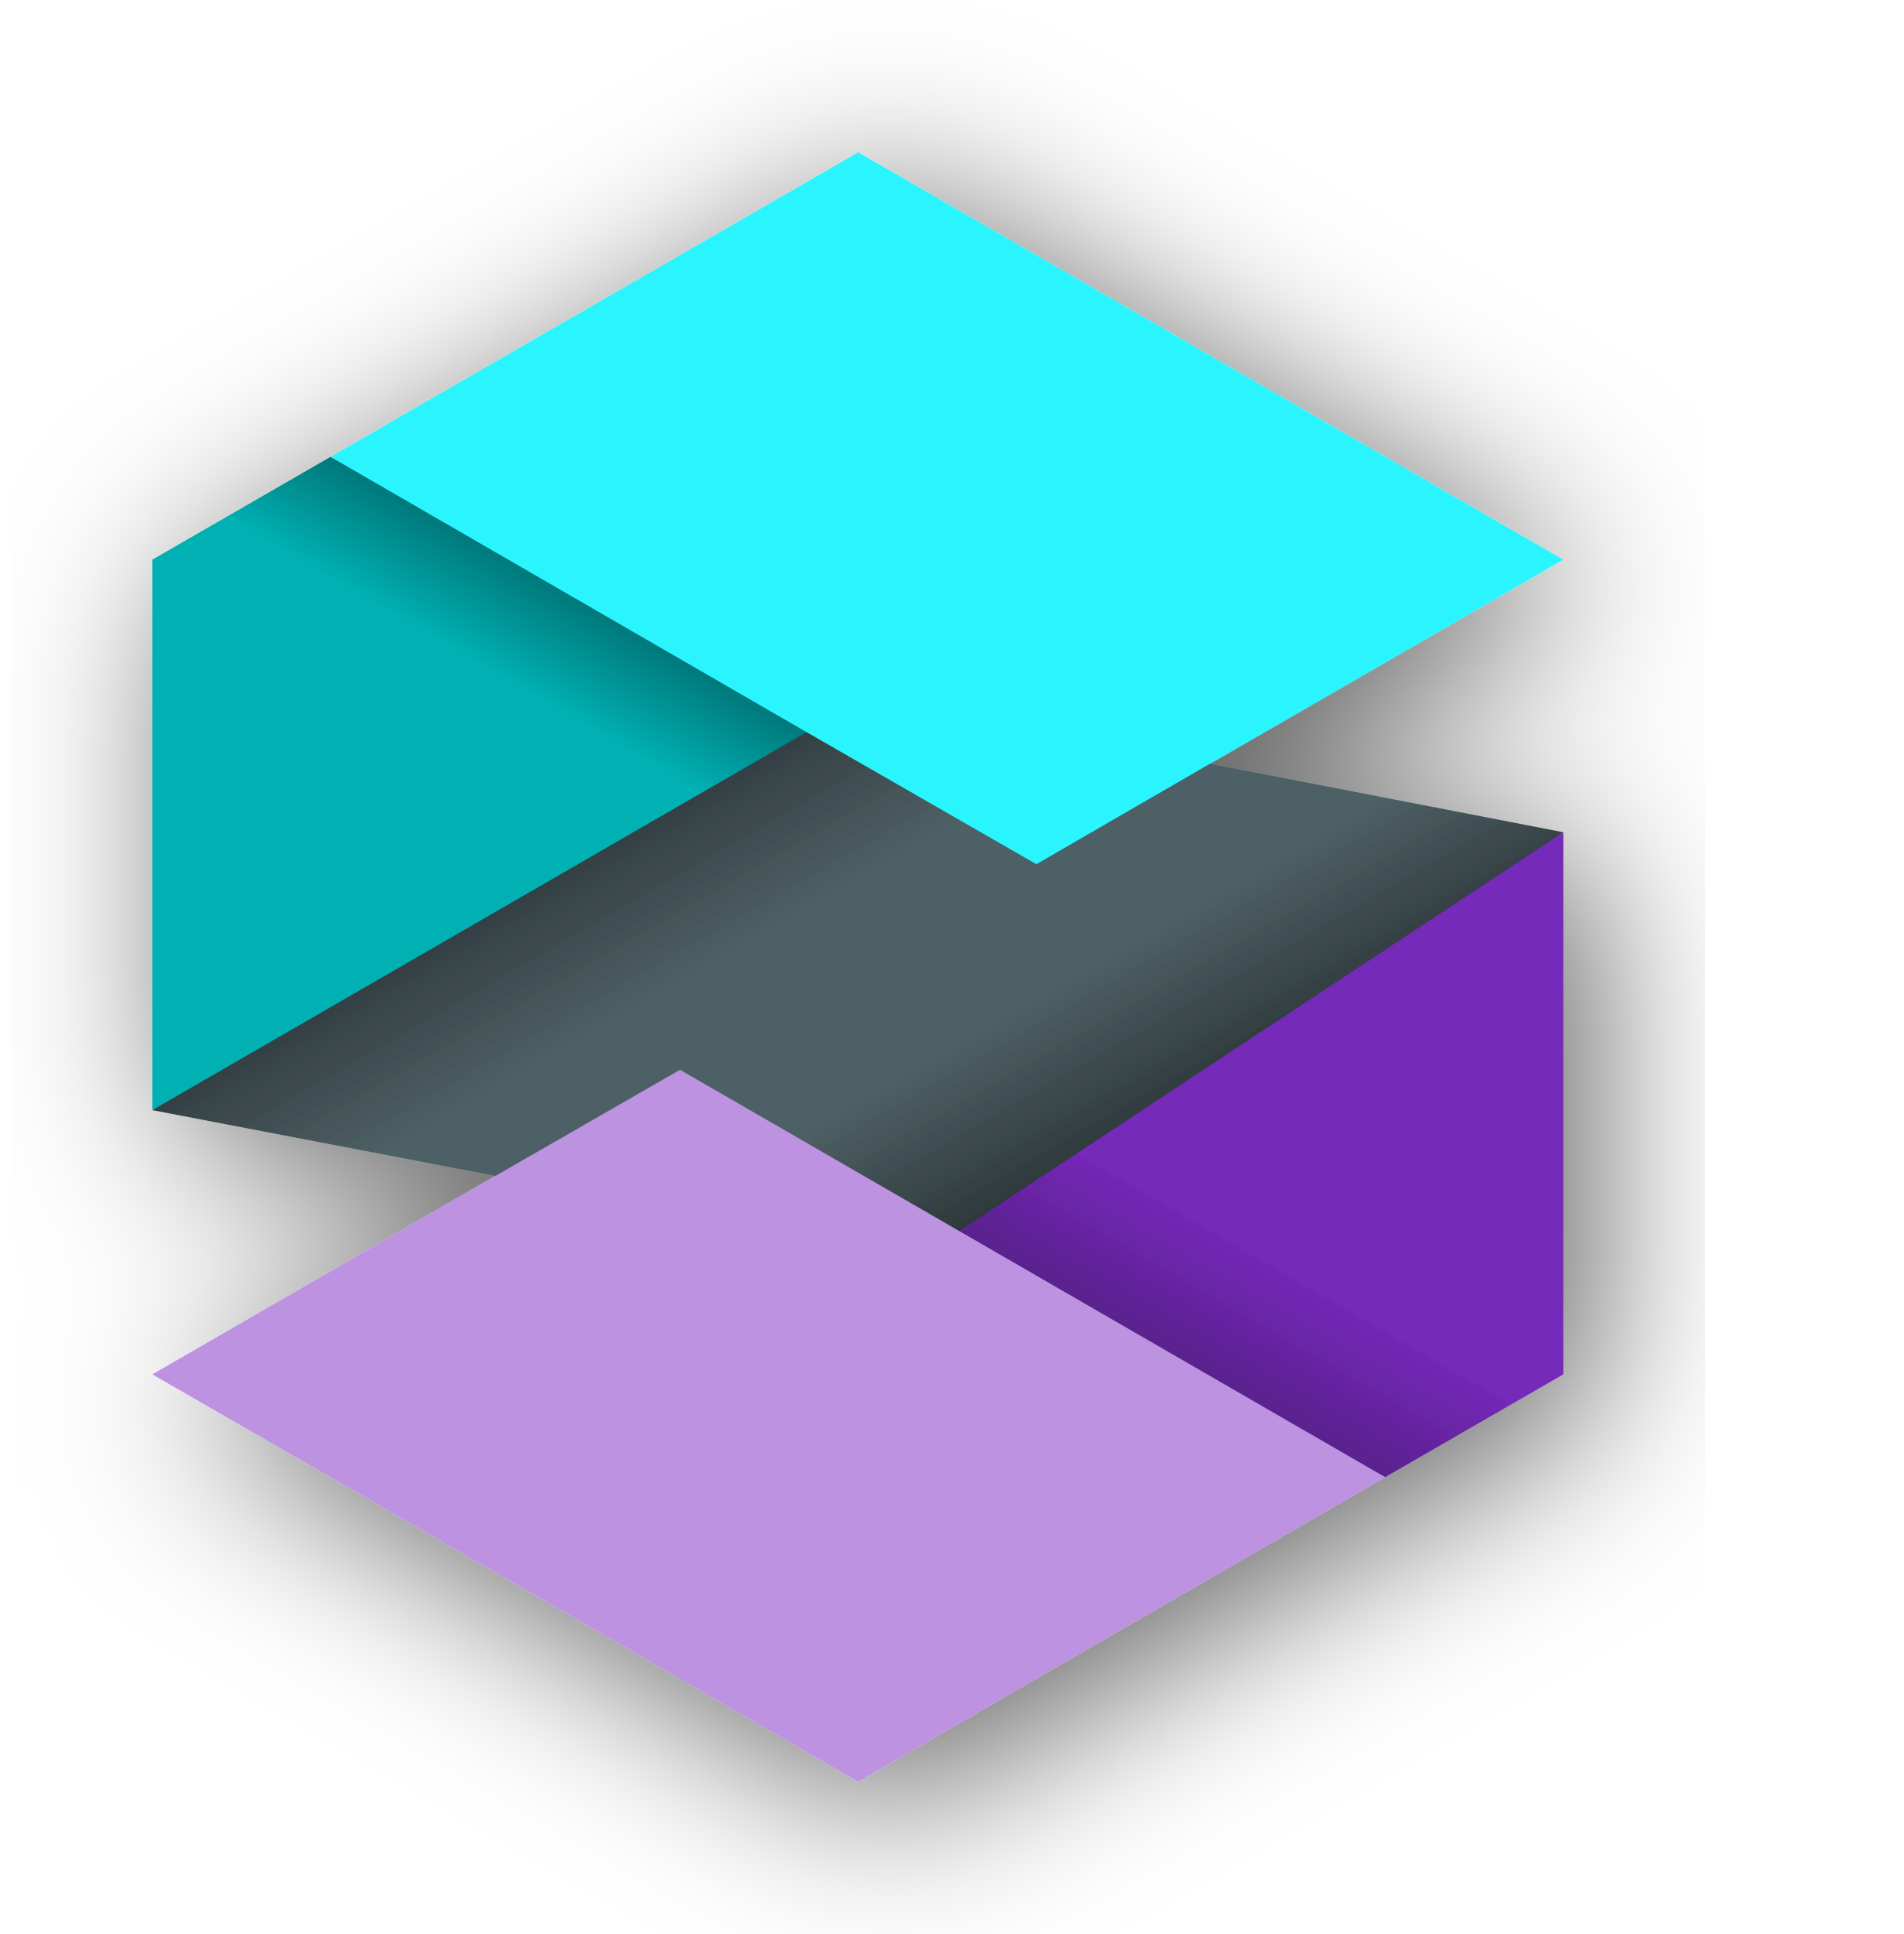
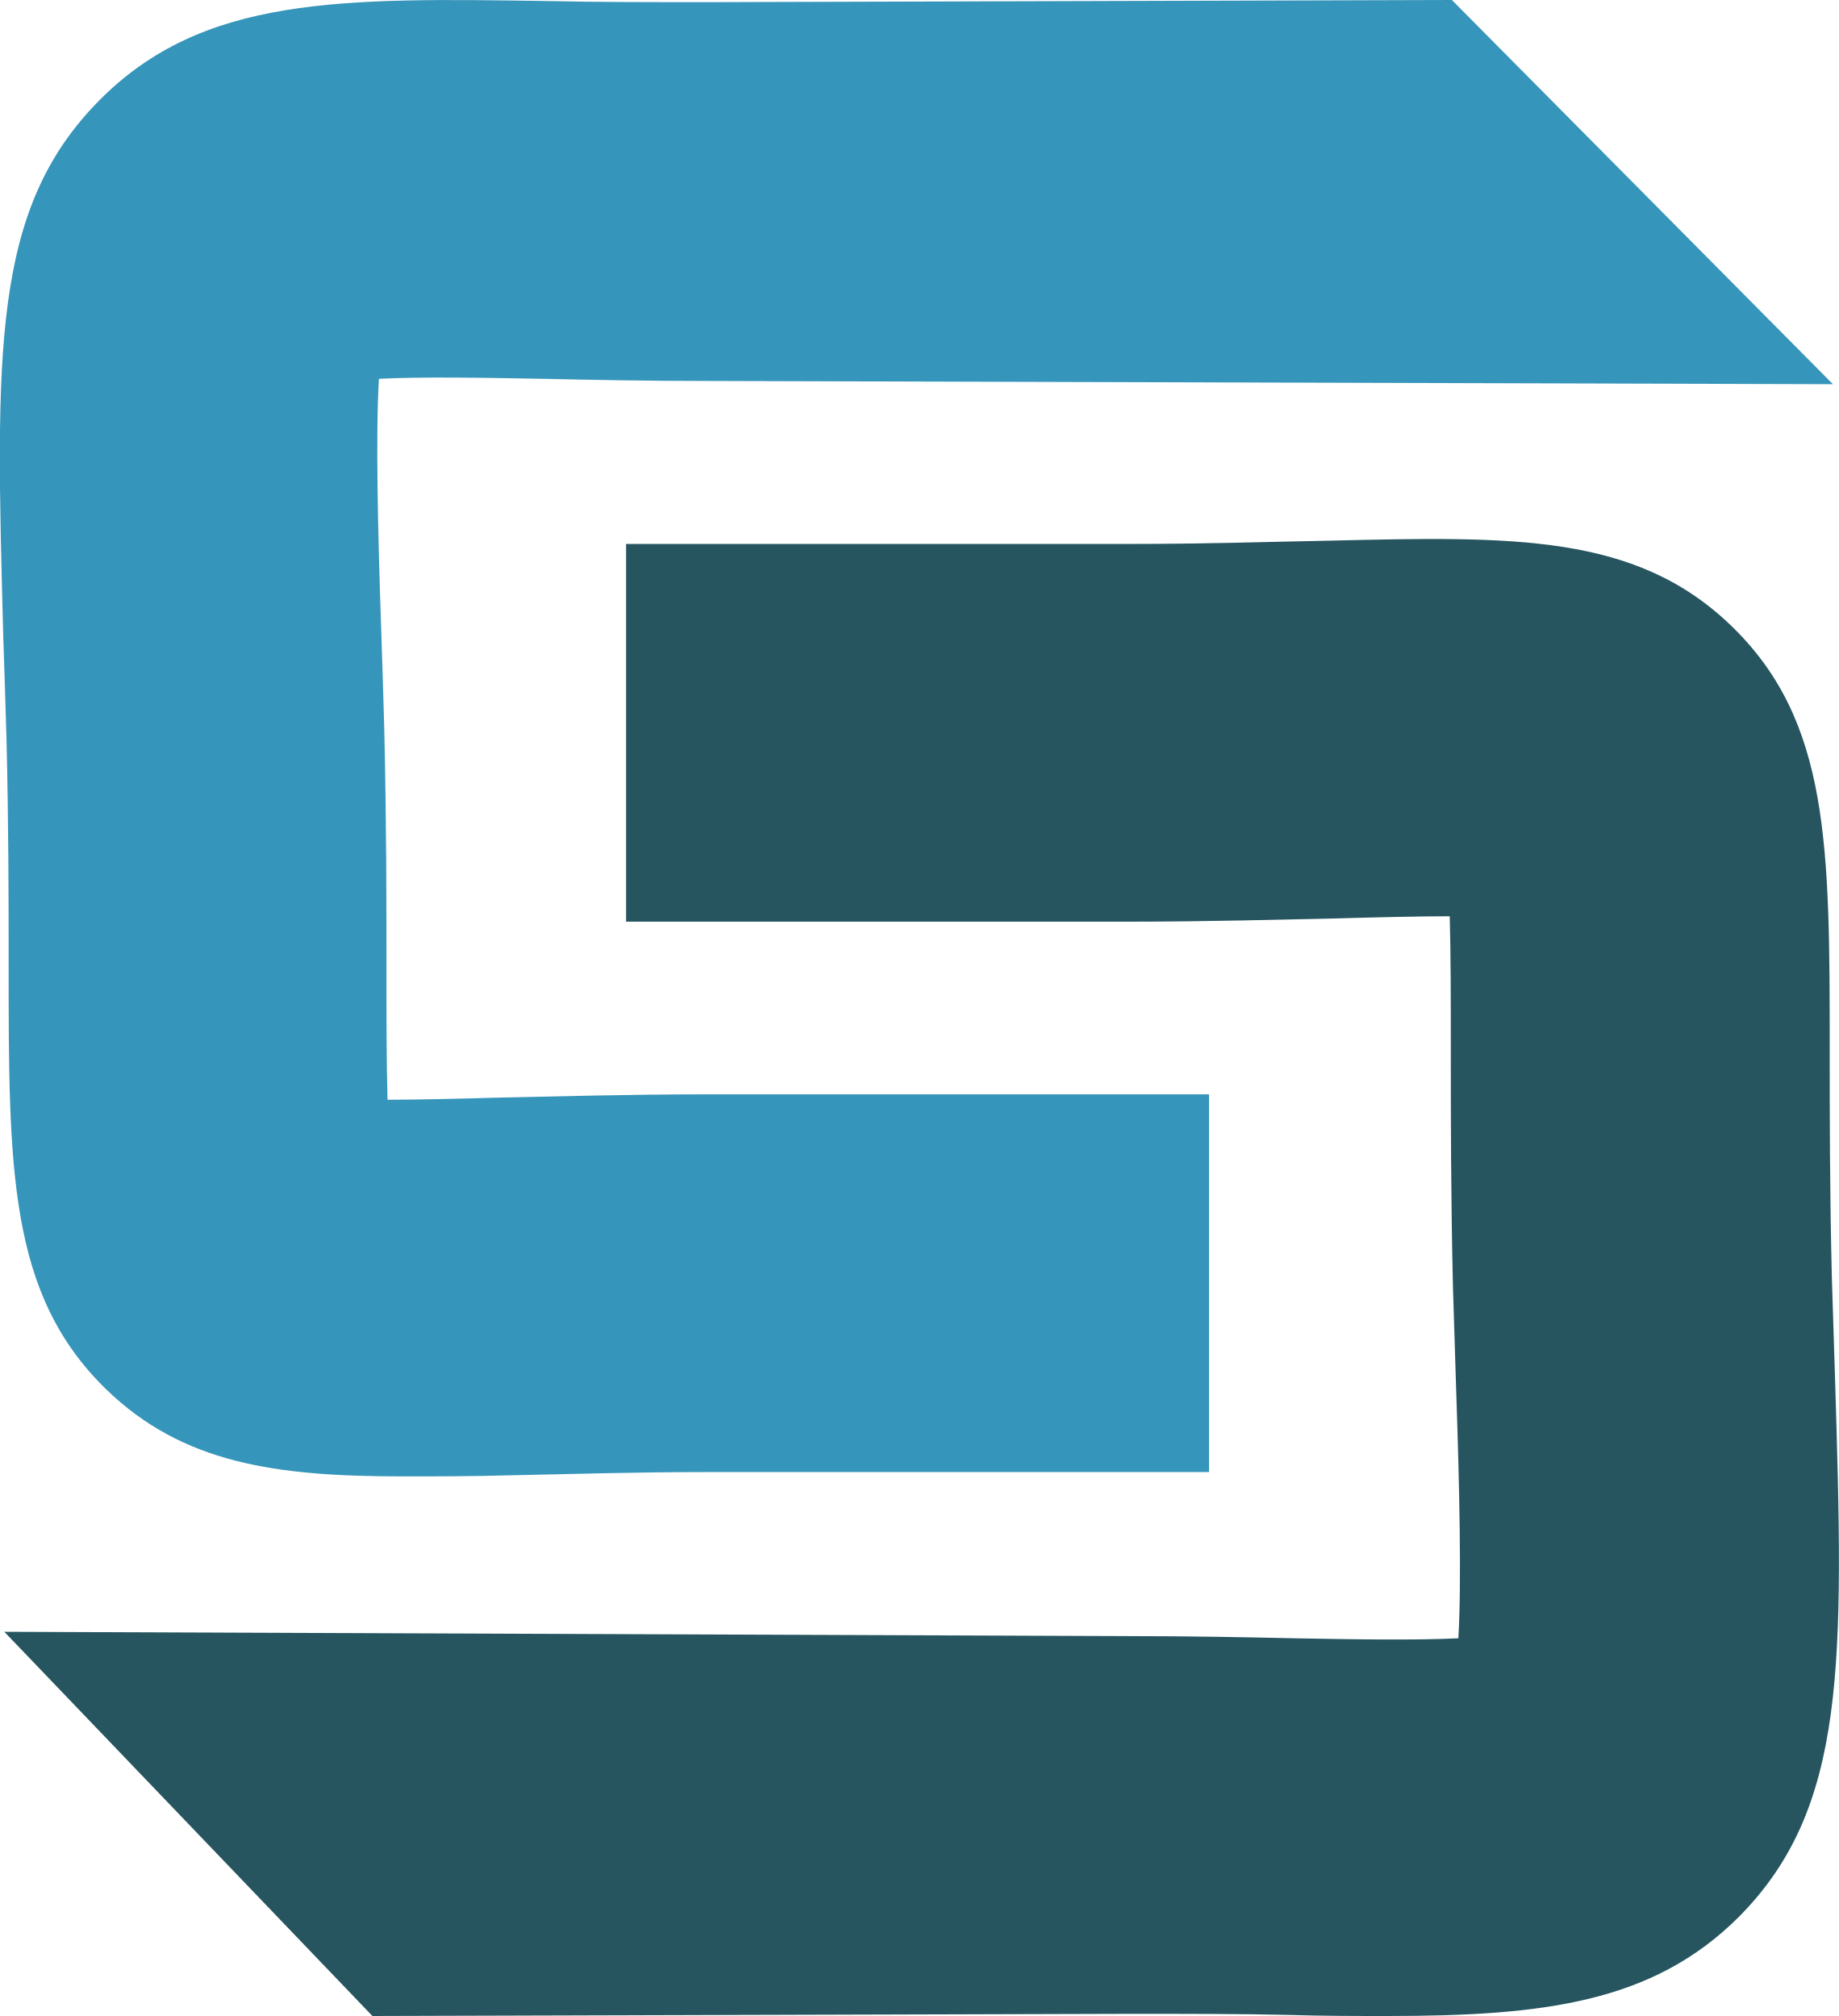
- <svg xmlns="http://www.w3.org/2000/svg" version="1.1" id="Layer_1" viewBox="-20 -20 250 254" xml:space="preserve">
-   <filter id="shadow">
-     <feOffset result="offOut" in="SourceAlpha" dx="4" dy="4" />
-     <feComponentTransfer in="offOut" result="offOut">
-       <feFuncA type="linear" slope="0.6" />
-     </feComponentTransfer>
-     <feGaussianBlur result="offOut" in="offOut" stdDeviation="12" />
-     <feBlend in="SourceGraphic" in2="offOut" mode="normal" />
-   </filter>
-   <g filter="url(#shadow)">
-     <linearGradient id="SVGID_1_" gradientUnits="userSpaceOnUse" x1="134.568" y1="163.699" x2="179.489" y2="85.892">
-       <stop offset="0" style="stop-color:#521D81" />
-       <stop offset="0.246" style="stop-color:#7529B9" />
-     </linearGradient>
-     <polygon fill="url(#SVGID_1_)" points="185.3,89.3 185.3,160.5 161.9,174 97.9,142.5  " />
-     <linearGradient id="SVGID_2_" gradientUnits="userSpaceOnUse" x1="74.85" y1="76.69" x2="110.864" y2="139.067">
-       <stop offset="0" style="stop-color:#2E383B" />
-       <stop offset=".35" style="stop-color:#4E6065" />
-       <stop offset="0.7" style="stop-color:#4E6065" />
-       <stop offset="1" style="stop-color:#2E383B" />
-     </linearGradient>
-     <polygon fill="url(#SVGID_2_)" points="138.9,80.3 185.3,89.3 102.9,143.7 71,124.8 46.4,134.7 0,125.8 82.4,72.3 115,87  " />
-     <polygon fill="#BD92E1" points="100.3,138.4 161.9,174 92.7,214 0,160.5 45.3,134.3 69.3,120.5  " />
-     <linearGradient id="SVGID_3_" gradientUnits="userSpaceOnUse" x1="6.846" y1="129.793" x2="51.87" y2="51.809">
-       <stop offset="0.803" style="stop-color:#00B0B3" />
-       <stop offset="1" style="stop-color:#00686A" />
-     </linearGradient>
-     <polygon fill="url(#SVGID_3_)" points="90,73.8 0,125.8 0,53.5 23.4,40  " />
-     <polygon fill="#2AF4FD" points="185.3,53.5 138.9,80.3 116.1,93.5 86,76.2 23.4,40 92.7,0  " />
+ <svg xmlns="http://www.w3.org/2000/svg" version="1.1" id="Layer_1" x="0px" y="0px" viewBox="0 0 170.3 186.8" enable-background="new 0 0 170.3 186.8" xml:space="preserve">
+   <g>
+     <path fill="#3695BA" d="M37.3,136.8c-11.8,0-20.4-1.2-27.5-8.1c-9-8.8-9-20.3-9-39.3c0-6,0-12.8-0.2-21c-0.1-3.4-0.2-6.6-0.3-9.5   C-0.4,32.6-0.8,19.4,9.2,9.3c9.6-9.7,22.4-9.5,41.7-9.2c4.3,0.1,9.3,0.1,14.8,0.1L134.5,0l35.3,35.6L65.6,35.3   c-5.7,0-10.8-0.1-15.3-0.2c-5.4-0.1-11.3-0.2-15.2,0c-0.3,5.1-0.1,14.1,0.2,22.8c0.1,3,0.2,6.2,0.3,9.7c0.2,8.7,0.2,16,0.2,21.9   c0,4.4,0,9,0.1,12.4c3,0,6.9-0.1,10.4-0.2c5.2-0.1,11.7-0.3,19.2-0.3H112v35H65.6c-7.1,0-13.1,0.2-18.3,0.3   C43.7,136.8,40.4,136.8,37.3,136.8z" />
+   </g>
+   <g>
+     <path fill="#265560" d="M128.5,186.8c-2.9,0-5.9,0-9.2-0.1c-4.3-0.1-9.2-0.1-14.7-0.1l-70.1,0.2L0.4,151.2l104.2,0.4   c5.7,0,10.7,0.1,15.2,0.2c5.5,0.1,11.4,0.2,15.3,0c0.3-5.1,0.1-14.1-0.2-22.9c-0.1-3-0.2-6.2-0.3-9.6c-0.2-8.7-0.2-16-0.2-22   c0-4.4,0-9-0.1-12.4c-3,0-6.9,0.1-10.5,0.2c-5.2,0.1-11.6,0.3-19.2,0.3H58v-35h46.7c7.1,0,13-0.2,18.3-0.3   c17.2-0.4,28.6-0.7,37.5,8c9,8.8,9,20.3,9,39.2c0,6,0,12.8,0.2,21.1c0.1,3.4,0.2,6.5,0.3,9.5c0.8,26.3,1.1,39.6-8.9,49.7   C153.1,185.6,142.9,186.8,128.5,186.8z" />
  </g>
</svg>
